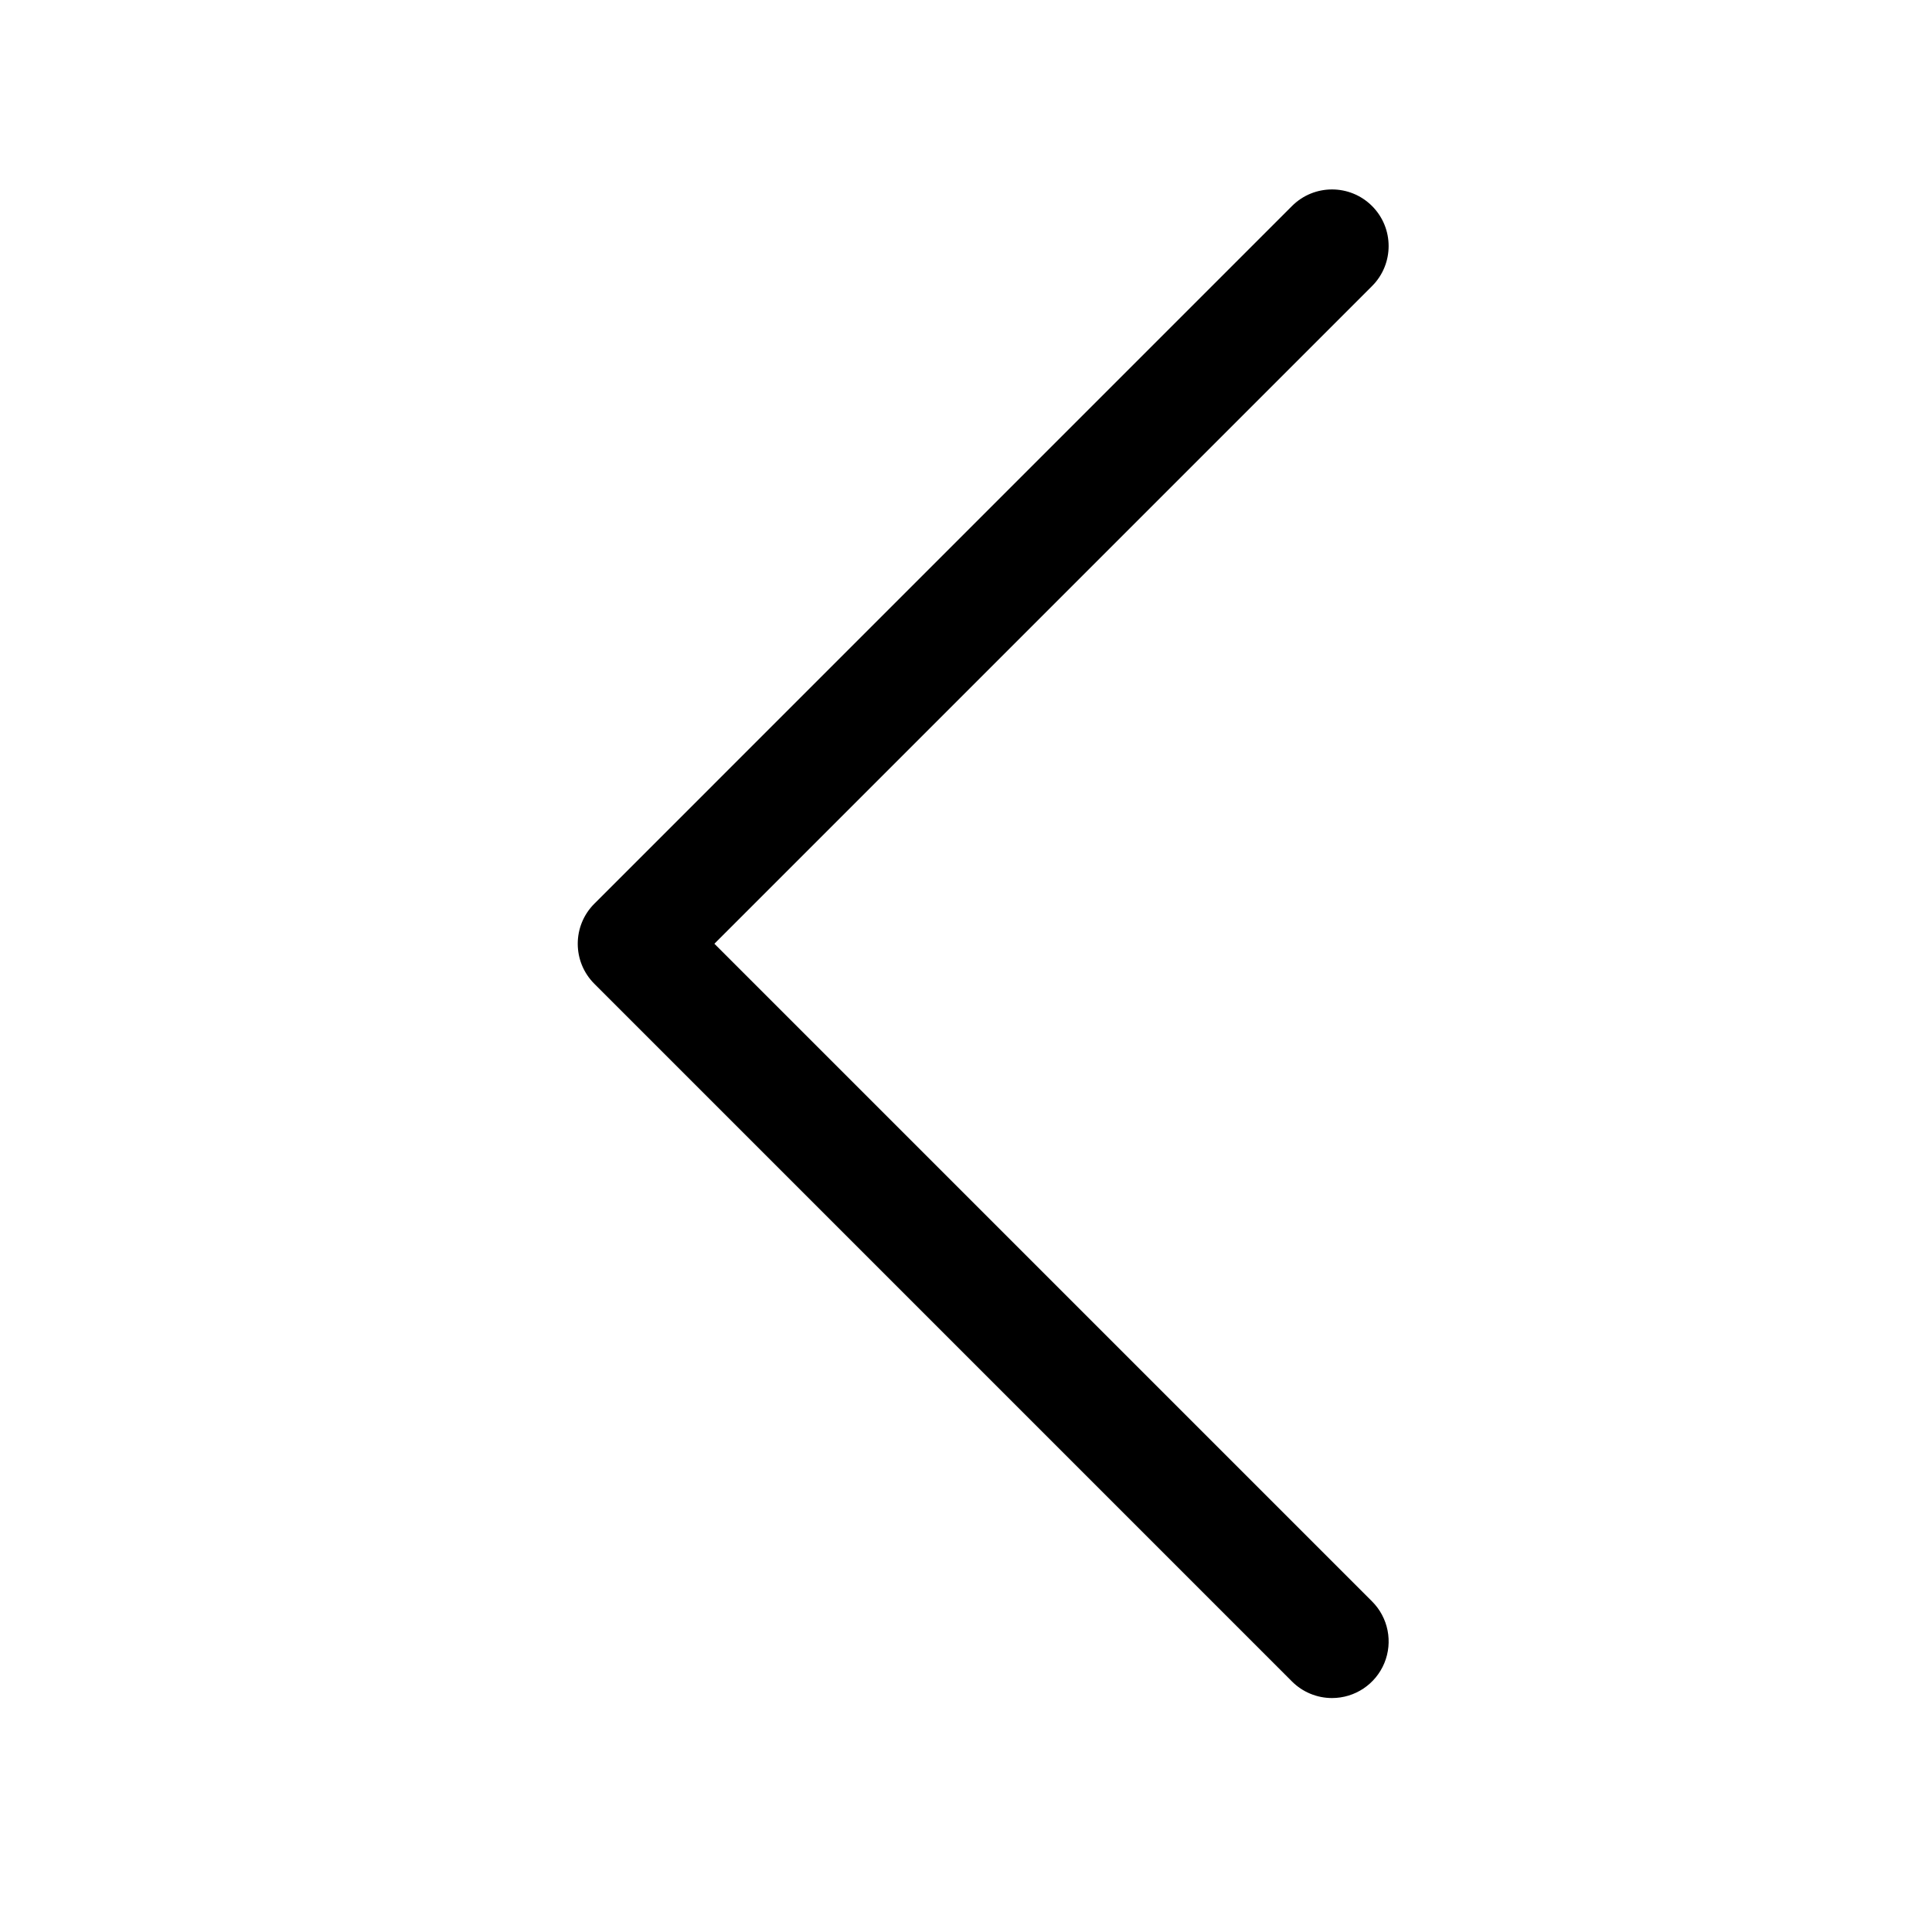
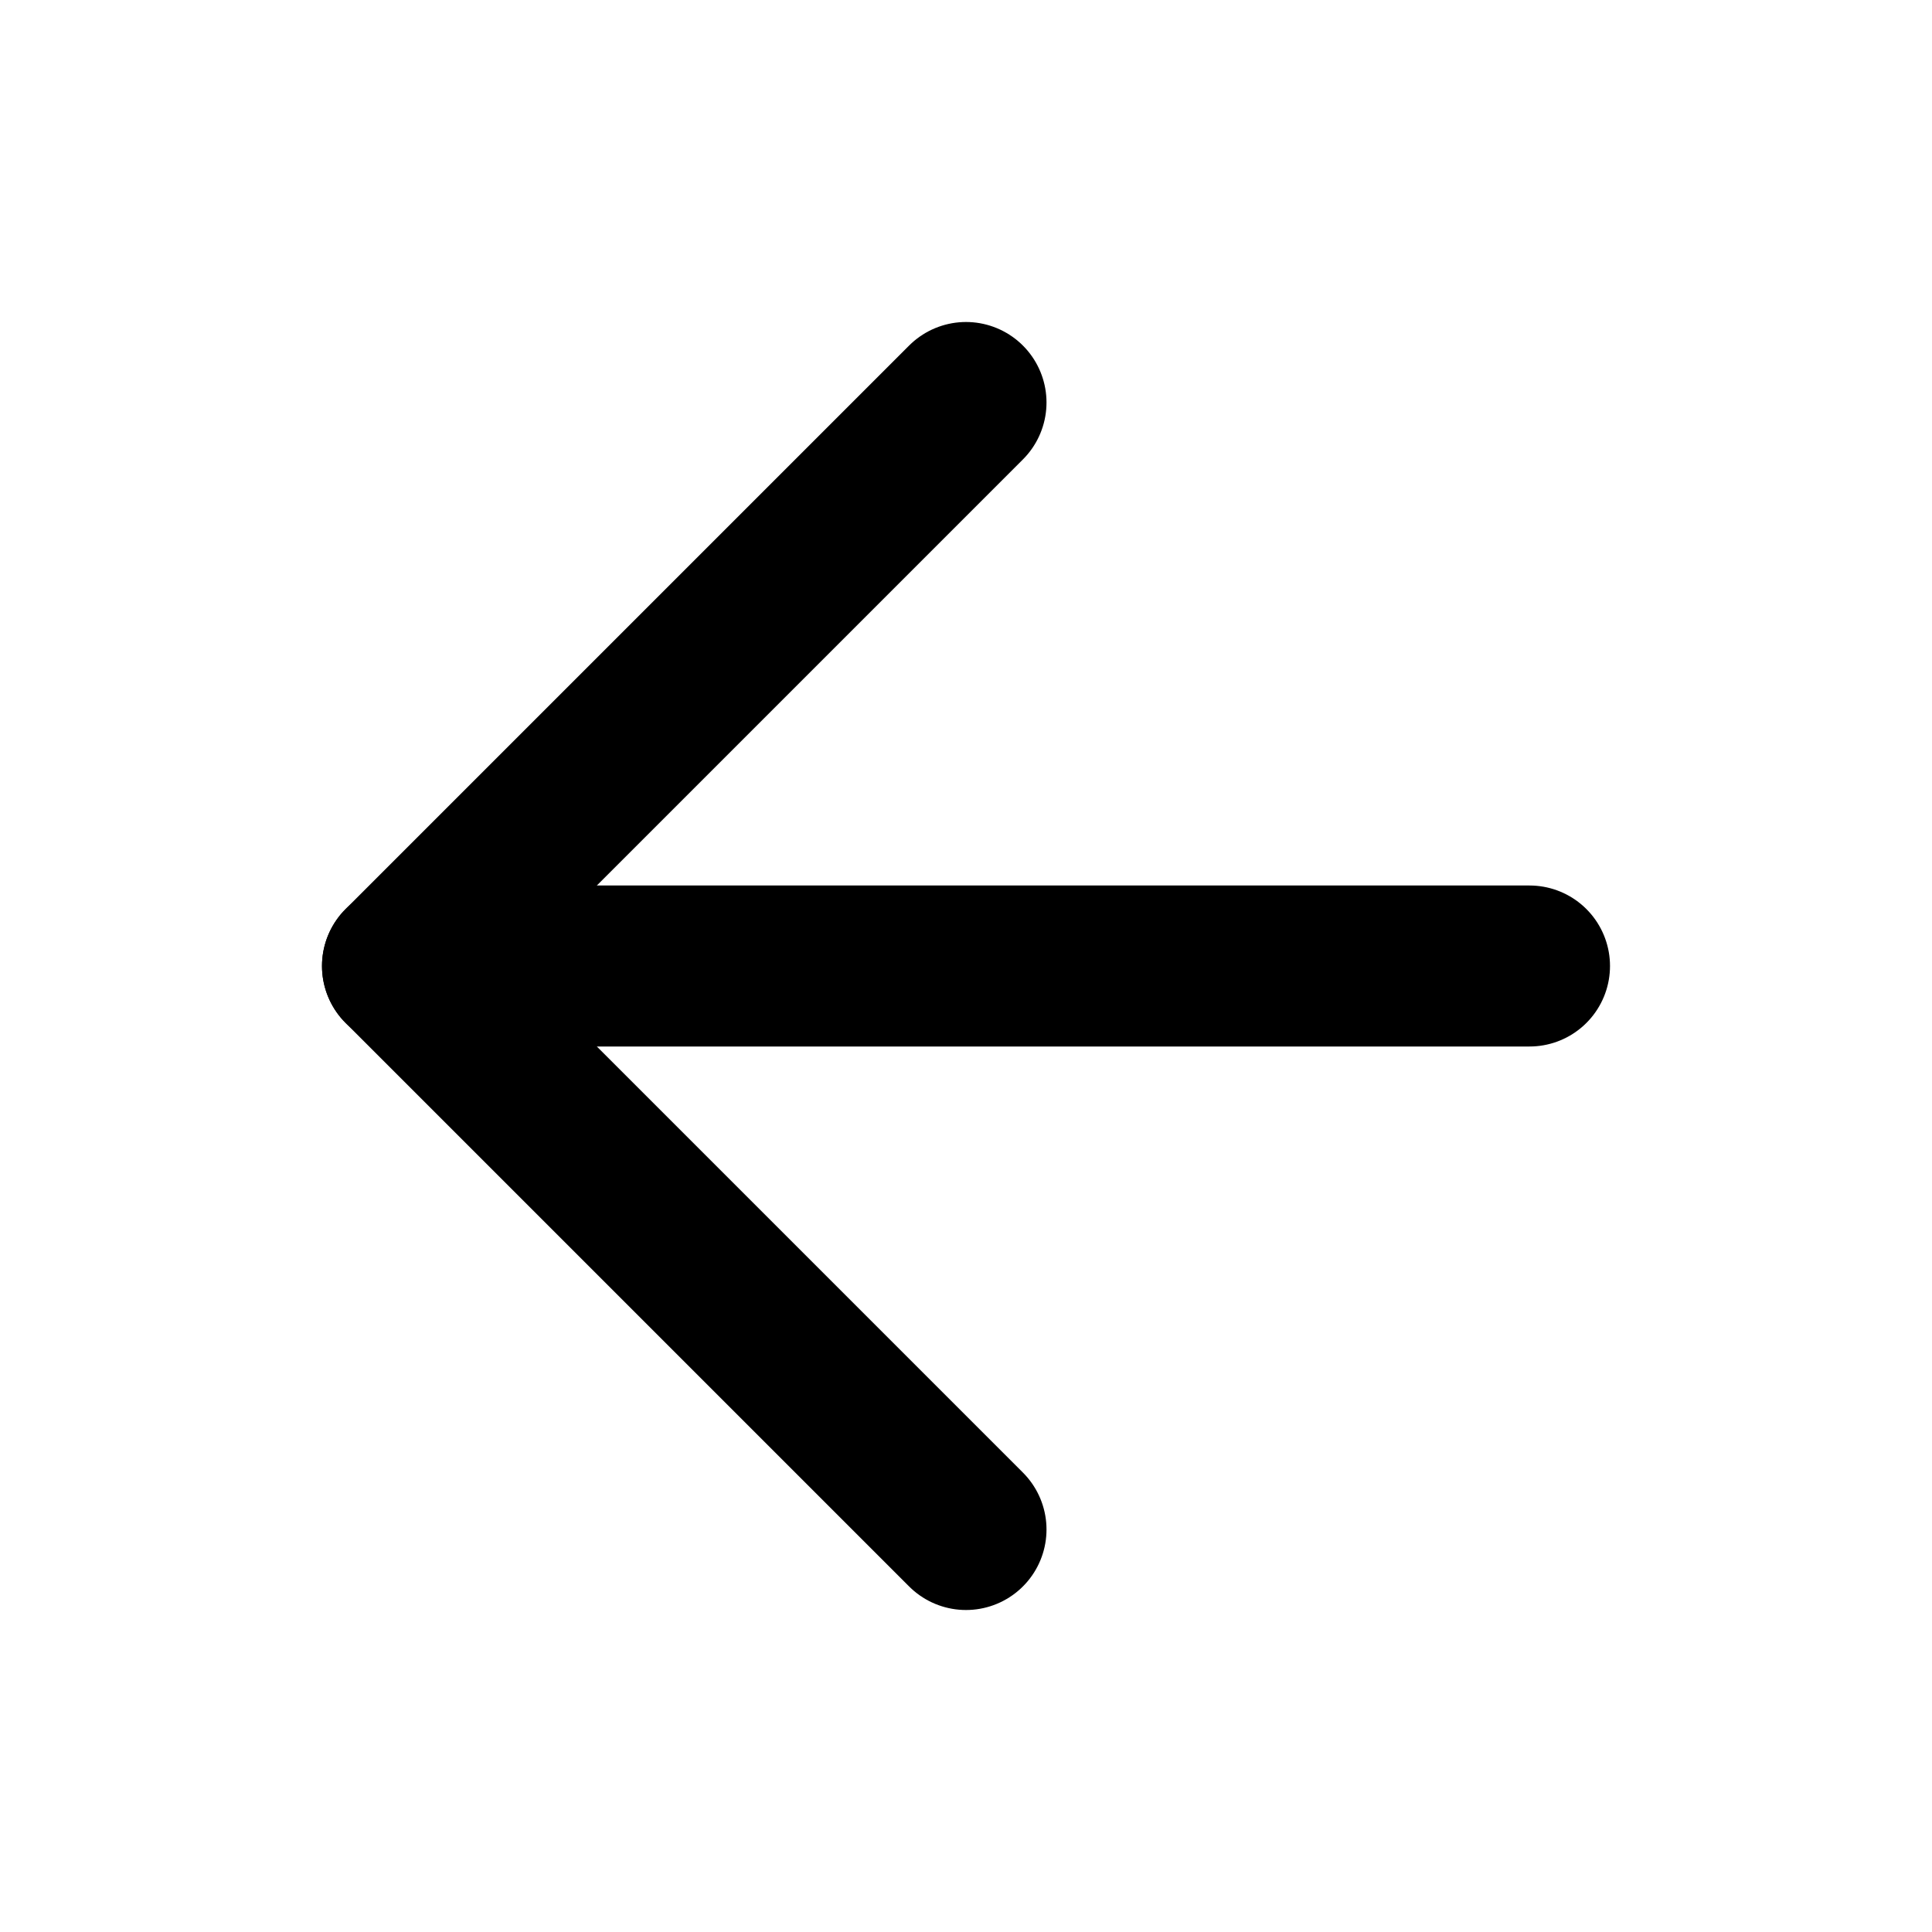
- <svg xmlns="http://www.w3.org/2000/svg" viewBox="0 0 512 512">
-   <g data-name="1" id="_1">
-     <path d="M353,450a15,15,0,0,1-10.61-4.39L157.5,260.71a15,15,0,0,1,0-21.21L342.39,54.6a15,15,0,1,1,21.22,21.21L189.32,250.1,363.61,424.39A15,15,0,0,1,353,450Z" />
-   </g>
+ <svg xmlns="http://www.w3.org/2000/svg" viewBox="0 0 24 24" fill="none" stroke="currentColor" stroke-width="2" stroke-linecap="round" stroke-linejoin="round" class="feather feather-arrow-left">
+   <line x1="19" y1="12" x2="5" y2="12" />
+   <polyline points="12 19 5 12 12 5" />
</svg>
